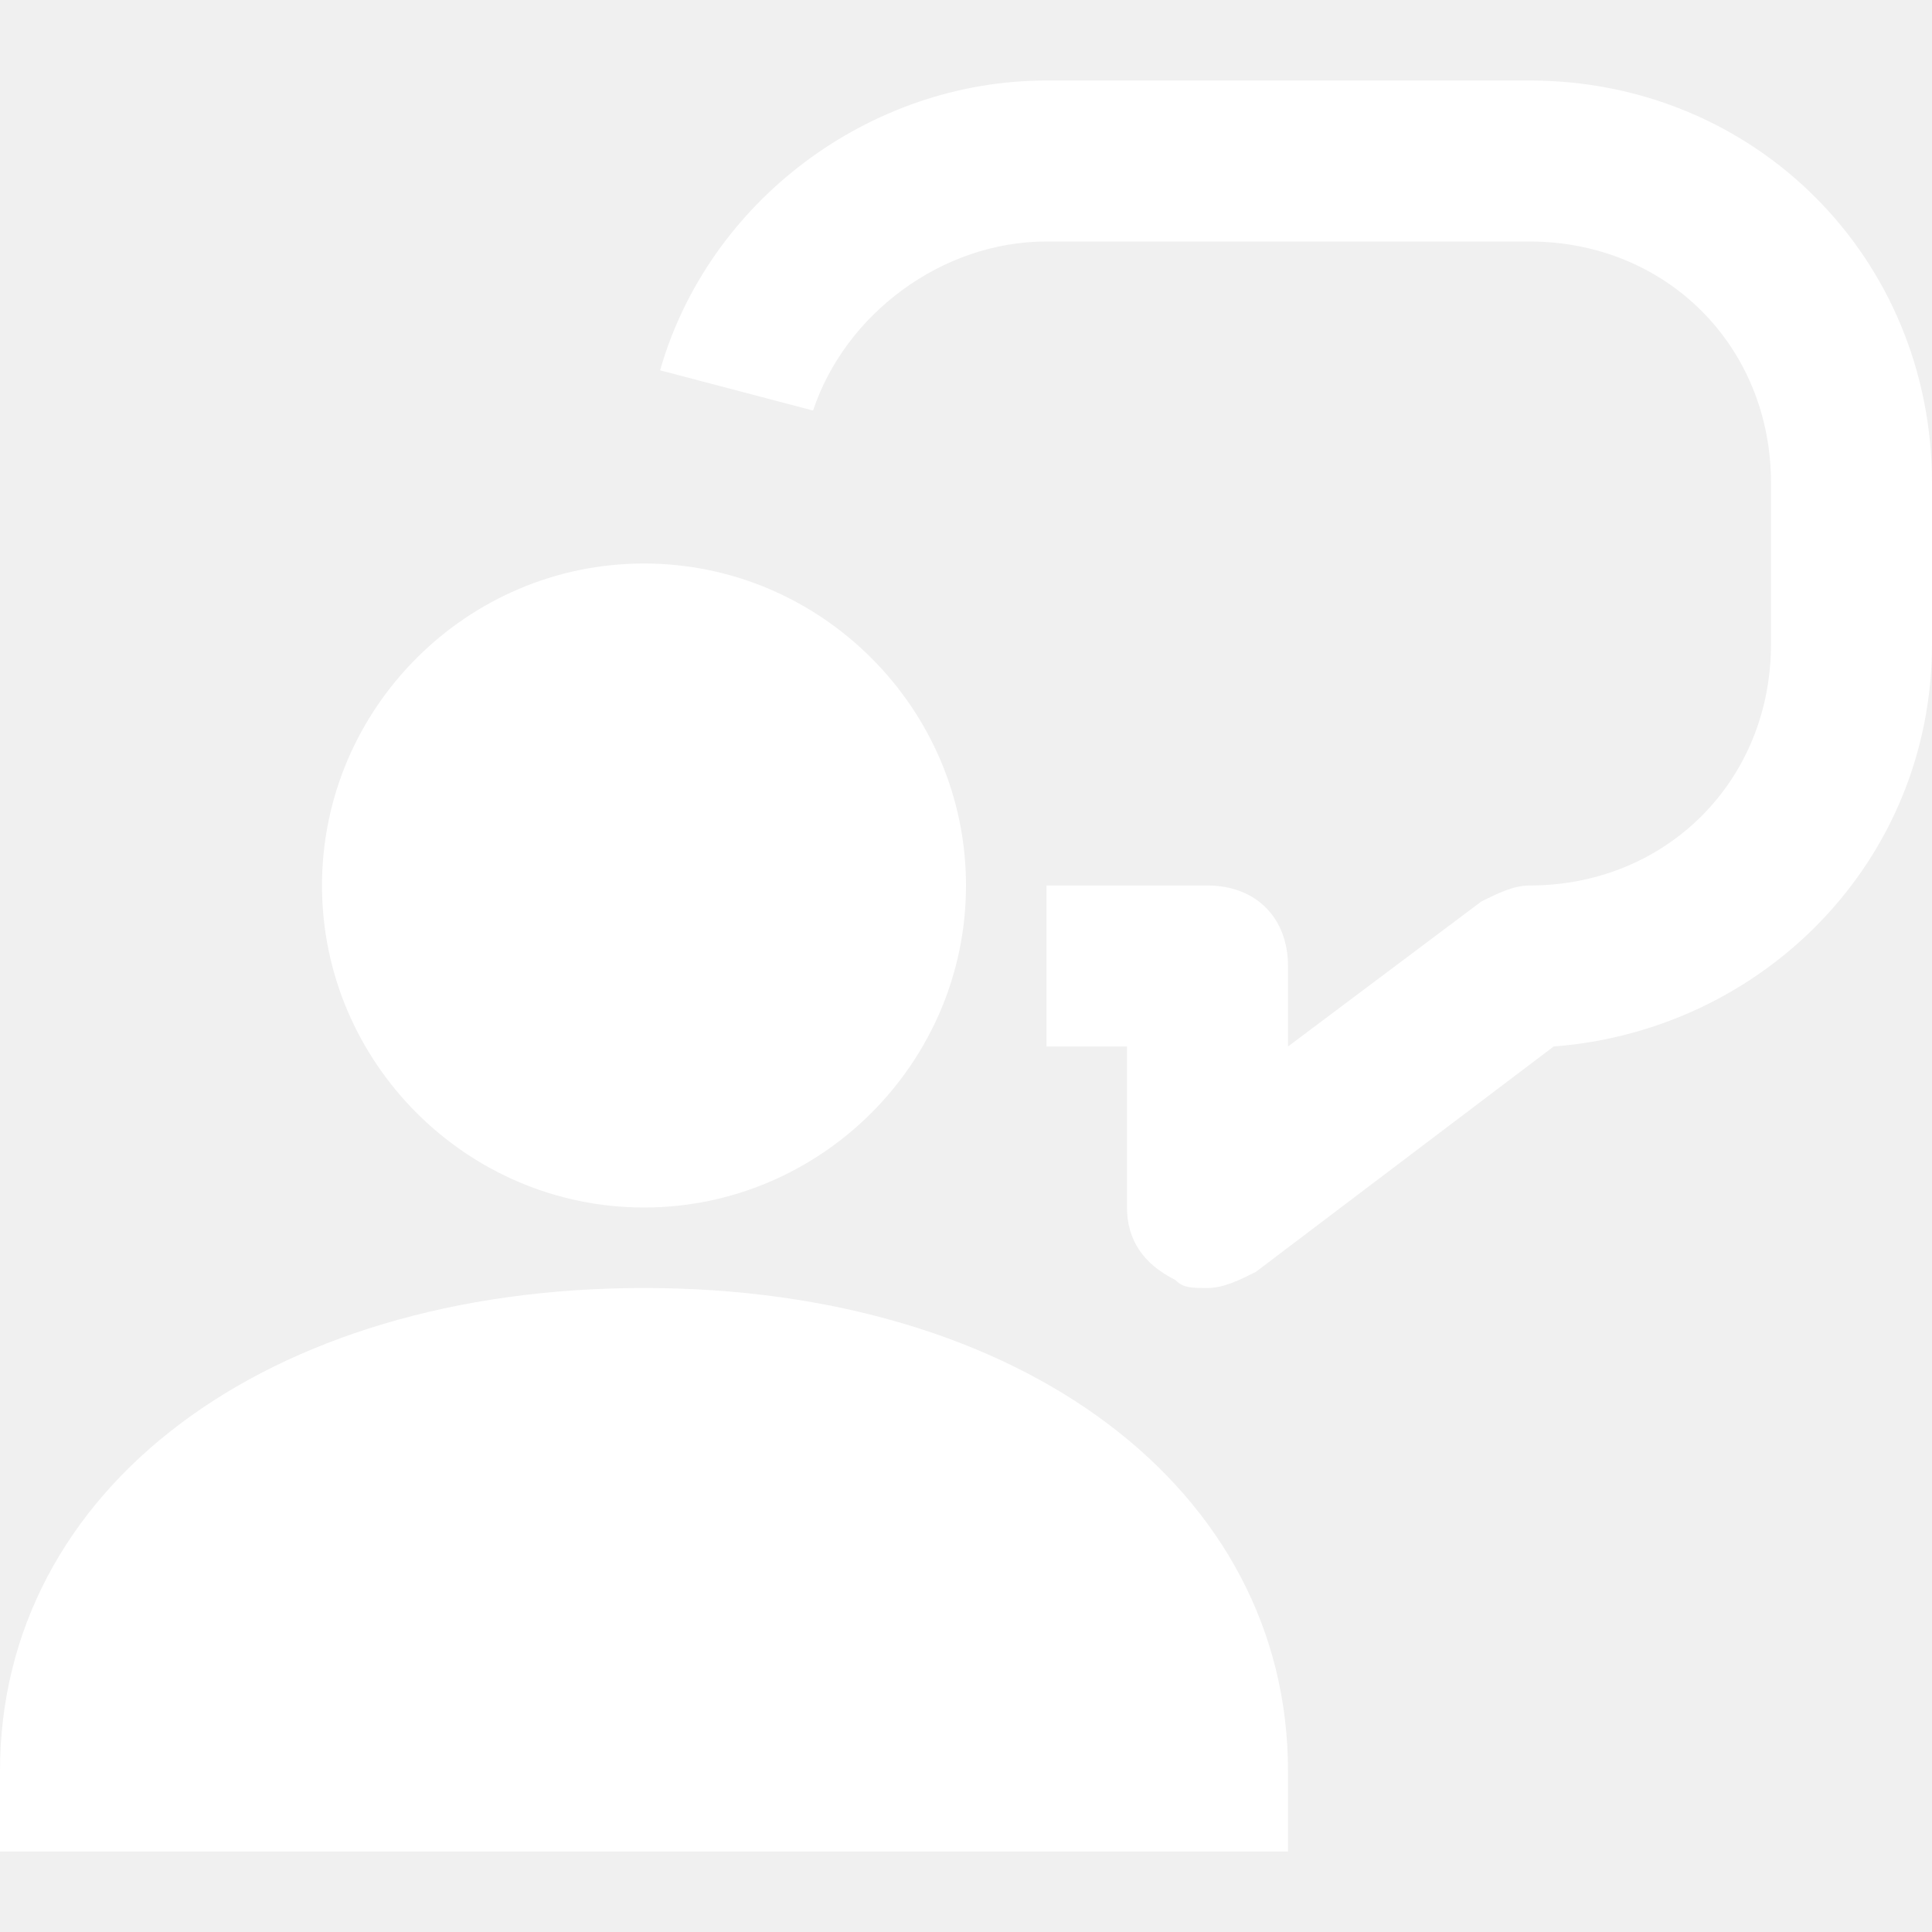
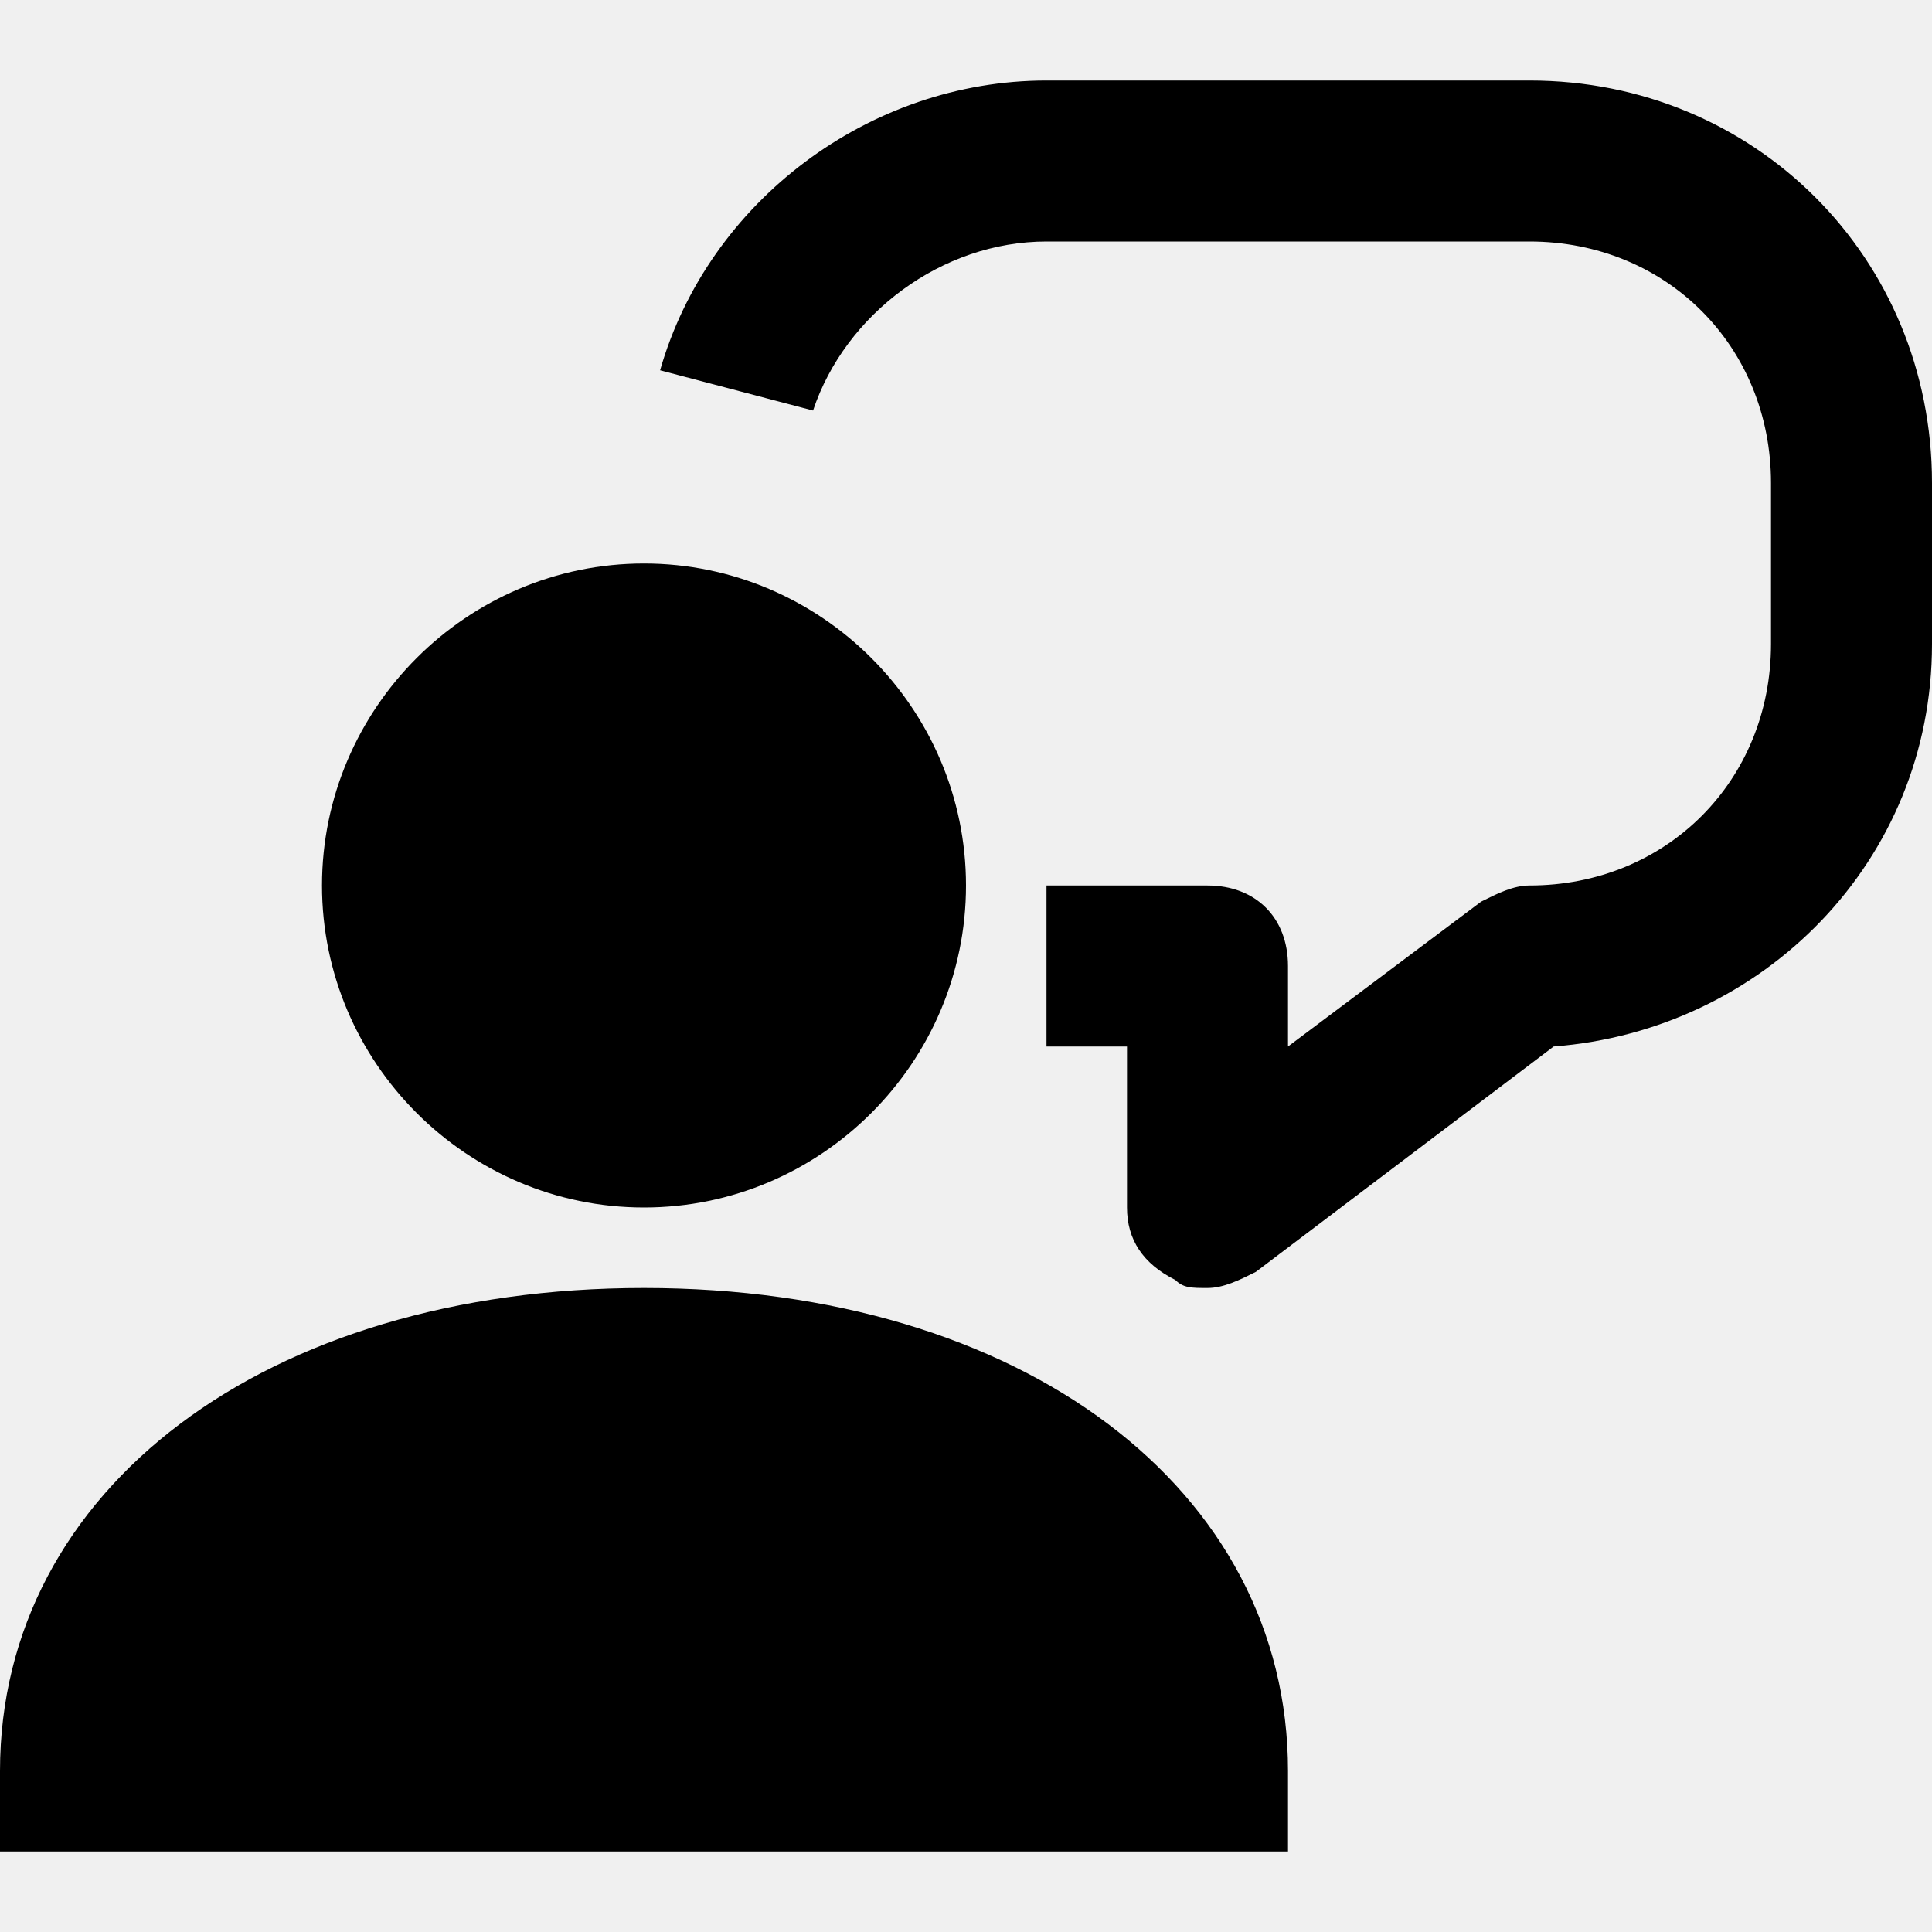
<svg xmlns="http://www.w3.org/2000/svg" viewBox="0 0 24 24" enable-background="new 0 0 24 24">
-   <style type="text/css">.st0{fill:#FFFFFF;}</style>
-   <path class="st0" d="M8 16c-4.7 0-8 2.5-8 6v1h16v-1c0-3.5-3.3-6-8-6zM8 15c2.2 0 4-1.8 4-4s-1.8-4-4-4-4 1.8-4 4 1.8 4 4 4zM19 1h-6c-2.2 0-4.2 1.5-4.8 3.6l1.9.5C10.5 3.9 11.7 3 13 3h6c1.7 0 3 1.3 3 3v2c0 1.7-1.3 3-3 3-.2 0-.4.1-.6.2L16 13v-1c0-.6-.4-1-1-1h-2v2h1v2c0 .4.2.7.6.9.1.1.2.1.4.1s.4-.1.6-.2l3.7-2.8c2.6-.2 4.7-2.3 4.7-5V6c0-2.8-2.2-5-5-5z" />
+   <path d="M8 16c-4.7 0-8 2.5-8 6v1h16v-1c0-3.5-3.3-6-8-6zM8 15c2.2 0 4-1.8 4-4s-1.8-4-4-4-4 1.8-4 4 1.8 4 4 4zM19 1h-6c-2.2 0-4.2 1.5-4.8 3.6l1.9.5C10.5 3.9 11.7 3 13 3h6c1.7 0 3 1.3 3 3v2c0 1.7-1.3 3-3 3-.2 0-.4.1-.6.2L16 13v-1c0-.6-.4-1-1-1h-2v2h1v2c0 .4.2.7.6.9.1.1.2.1.4.1s.4-.1.6-.2l3.7-2.8c2.6-.2 4.7-2.3 4.7-5V6c0-2.8-2.2-5-5-5z" />
</svg>
